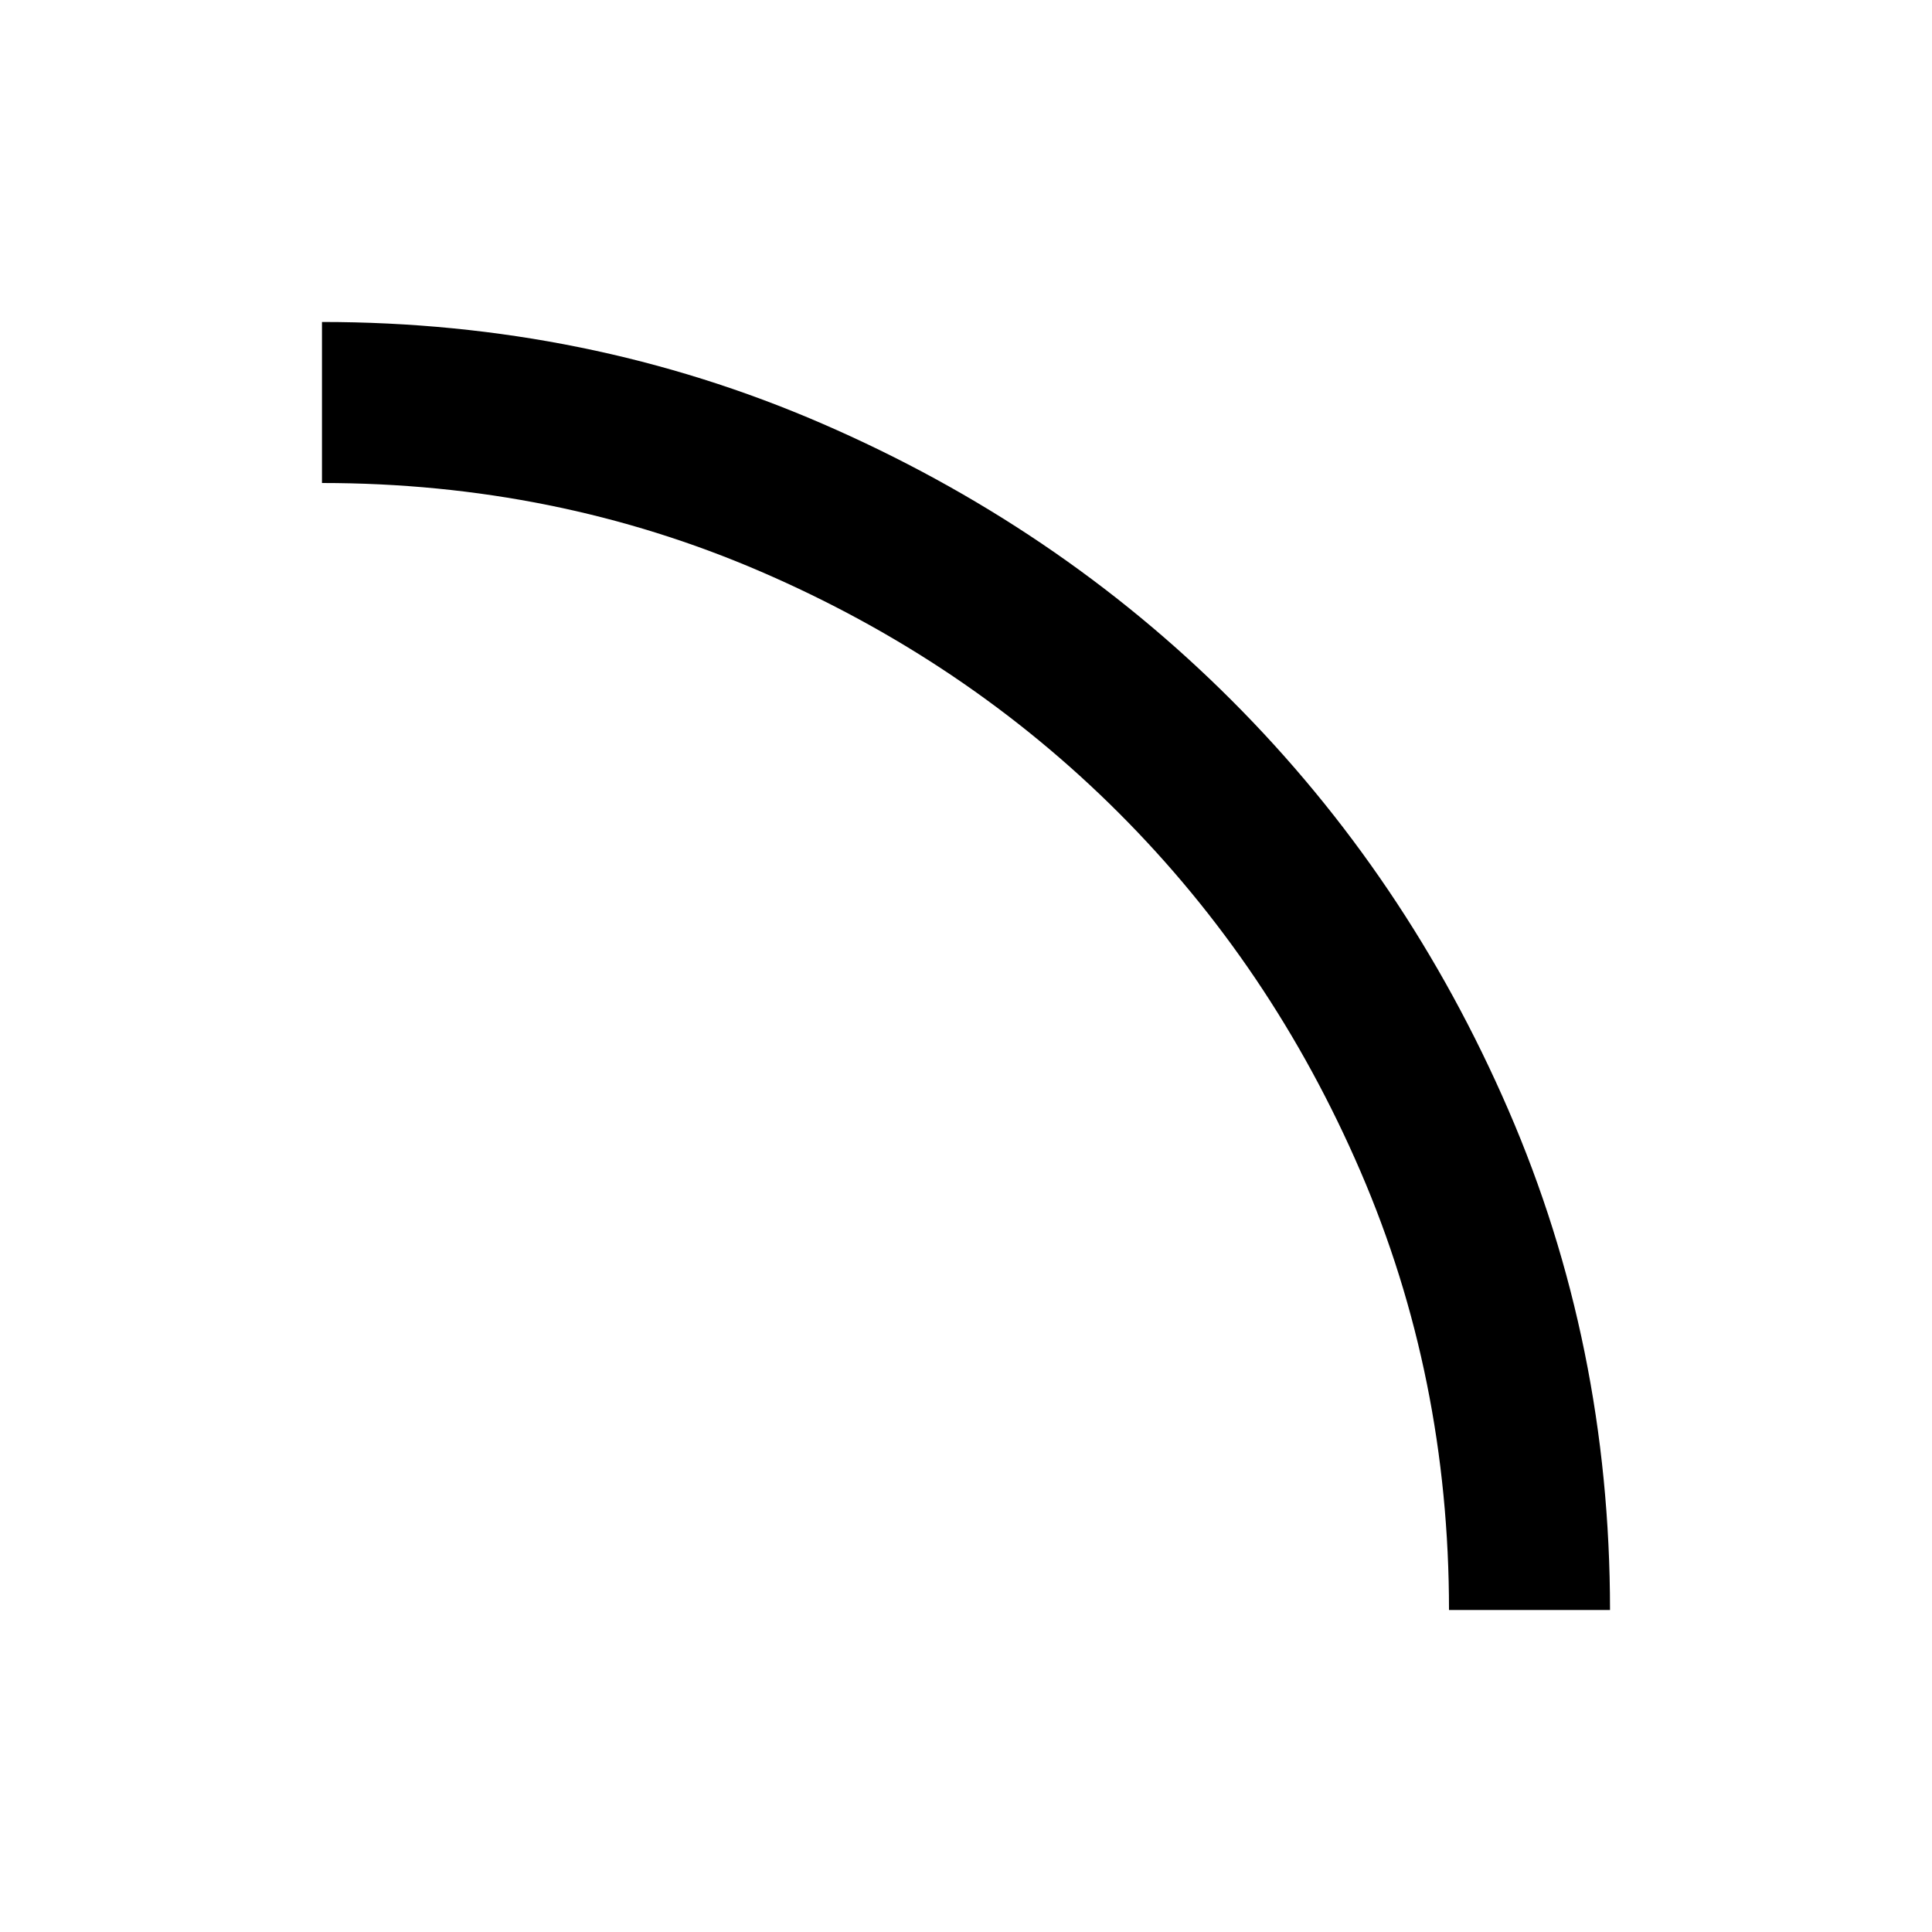
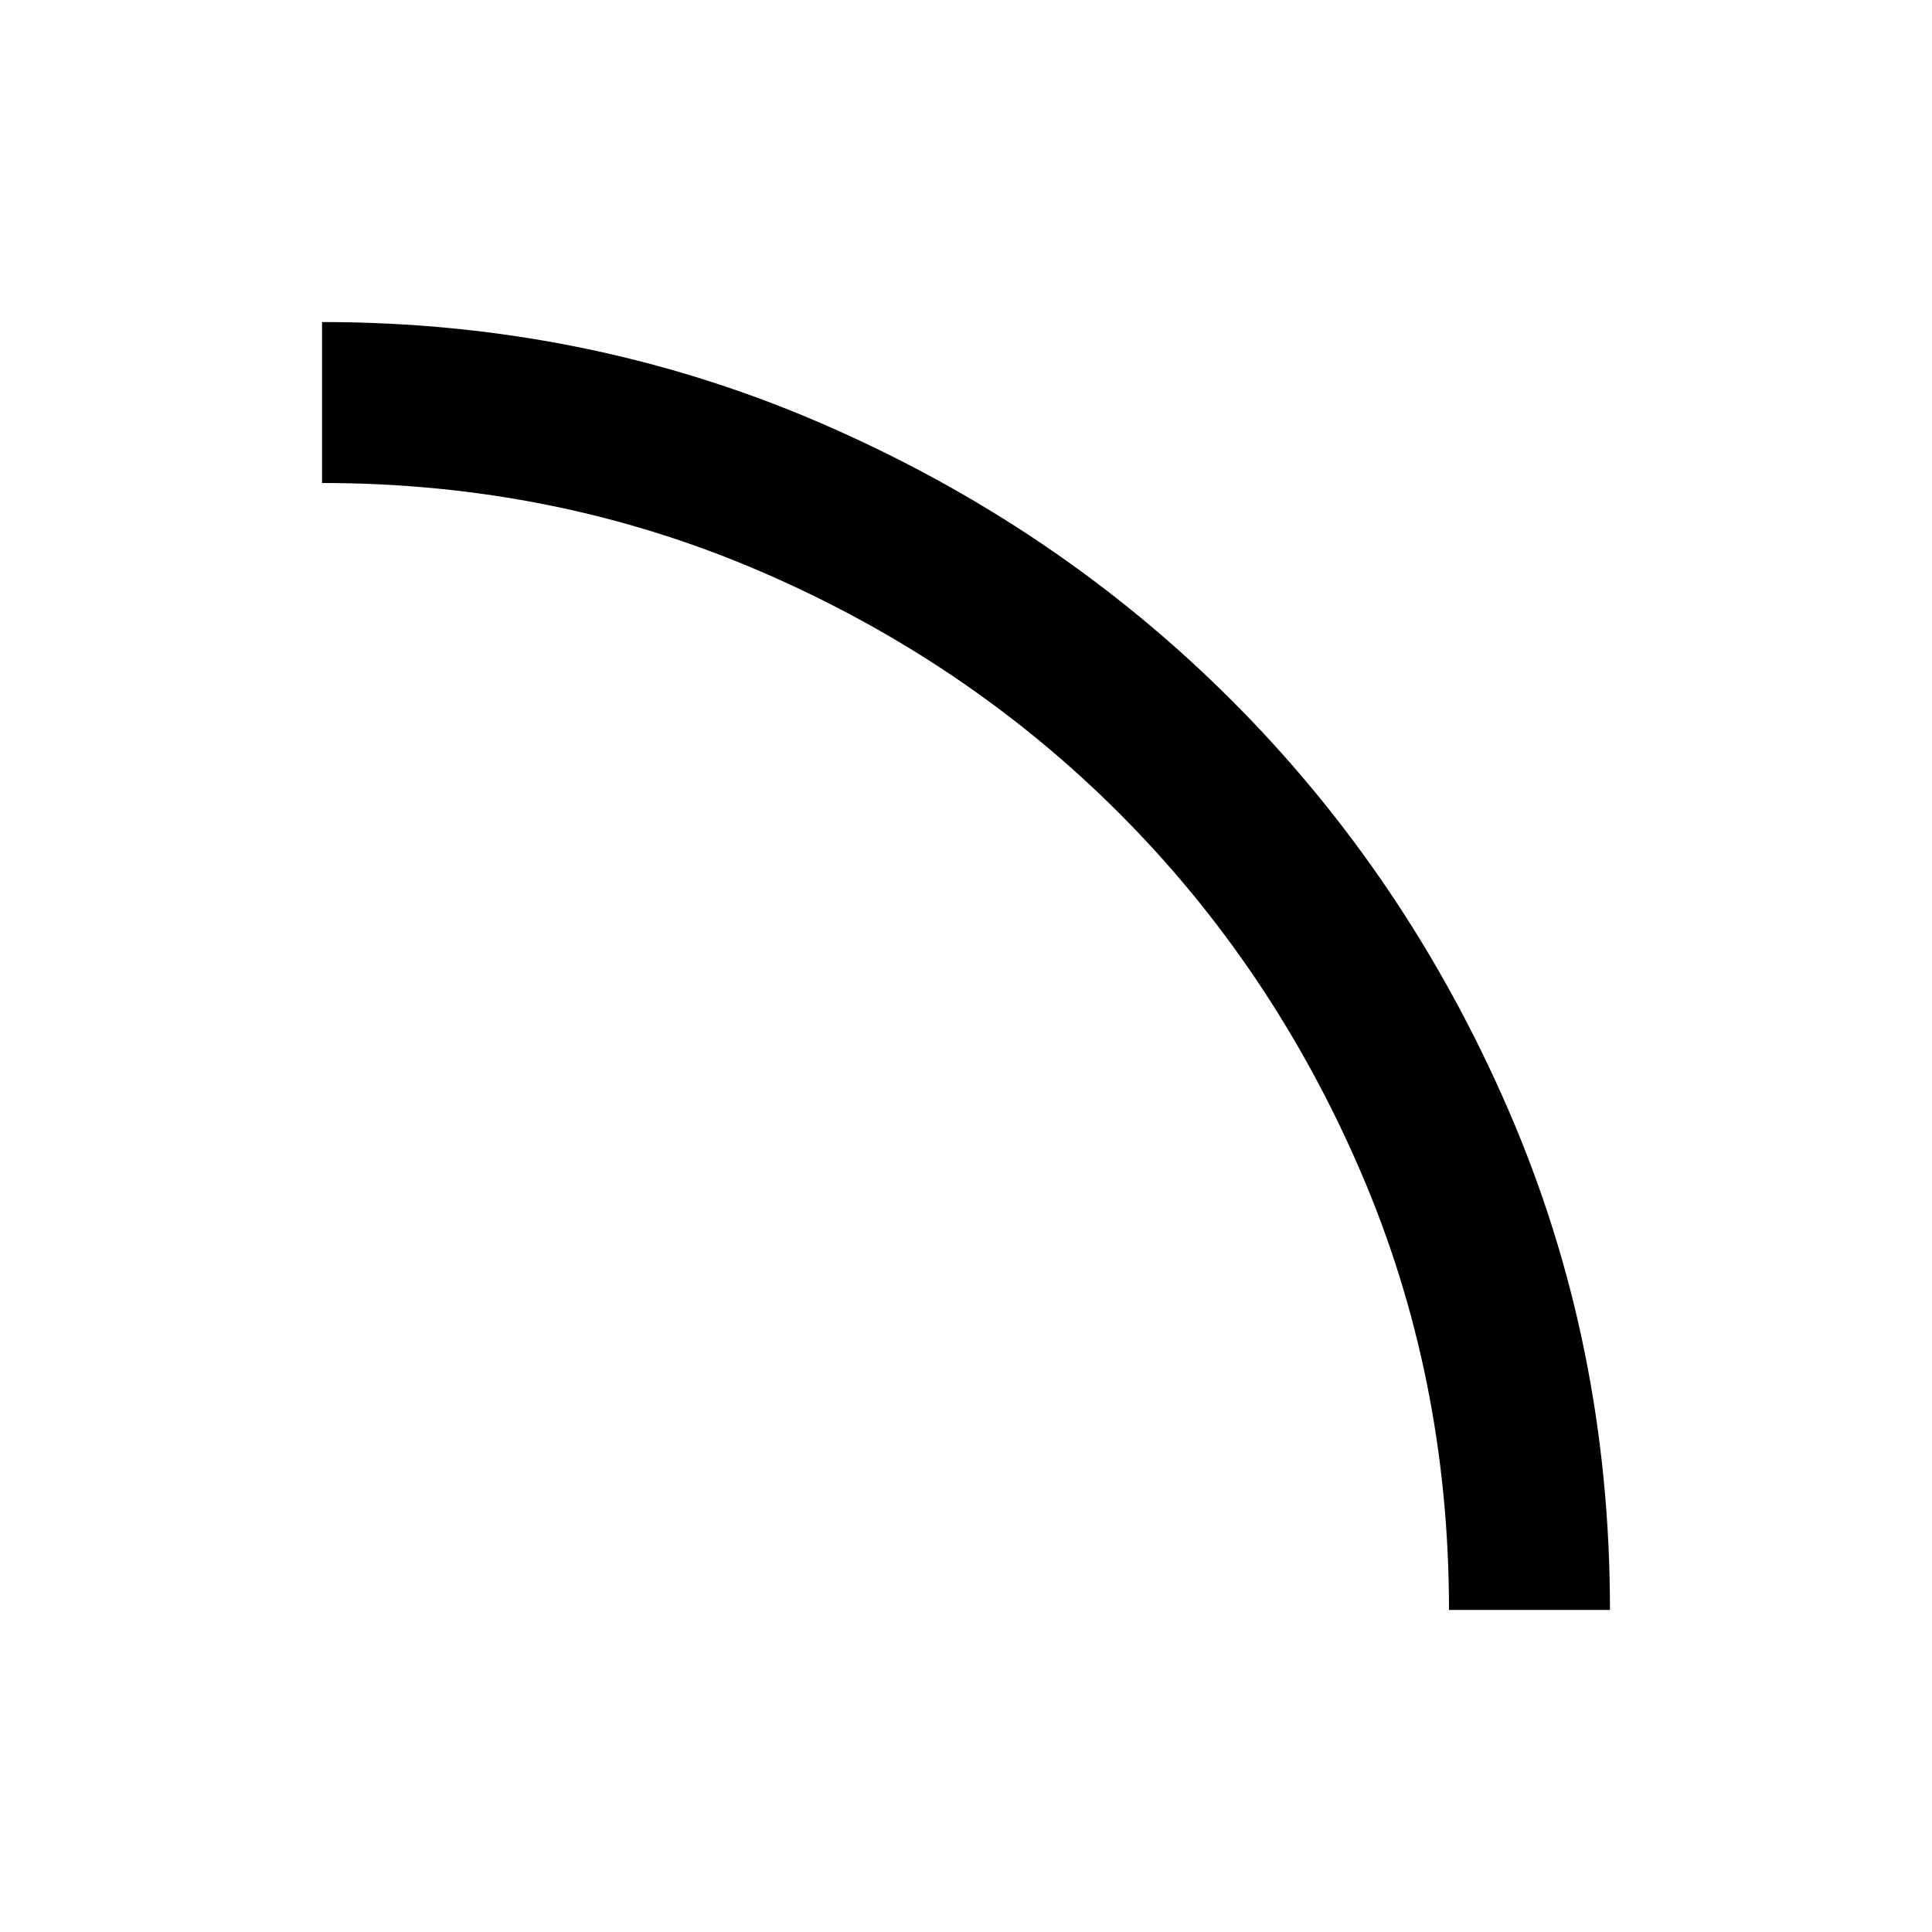
- <svg xmlns="http://www.w3.org/2000/svg" height="24px" viewBox="0 0 32 32" width="24px" fill="#000000" version="1.1" id="svg1">
+ <svg xmlns="http://www.w3.org/2000/svg" height="24px" viewBox="0 0 16 16" width="24px" fill="#000000" version="1.1" id="svg1">
  <defs id="defs1" />
-   <path d="M 24 26.667 q 0 -3.867 -1.467 -7.267 T 18.533 13.467 q -2.533 -2.533 -5.933 -4 t -7.267 -1.467 v -2.667 q 4.4 0 8.283 1.683 T 20.4 11.6 q 2.9 2.9 4.583 6.783 T 26.667 26.667 h -2.667 Z" id="path1" />
+   <path d="M 12 13.333 q 0 -1.933 -0.733 -3.633 T 9.267 6.733 q -1.267 -1.267 -2.967 -2 t -3.633 -0.733 v -1.333 q 2.2 0 4.142 0.842 T 10.2 5.8 q 1.45 1.45 2.292 3.392 T 13.333 13.333 h -1.333 Z" id="path1" />
</svg>
